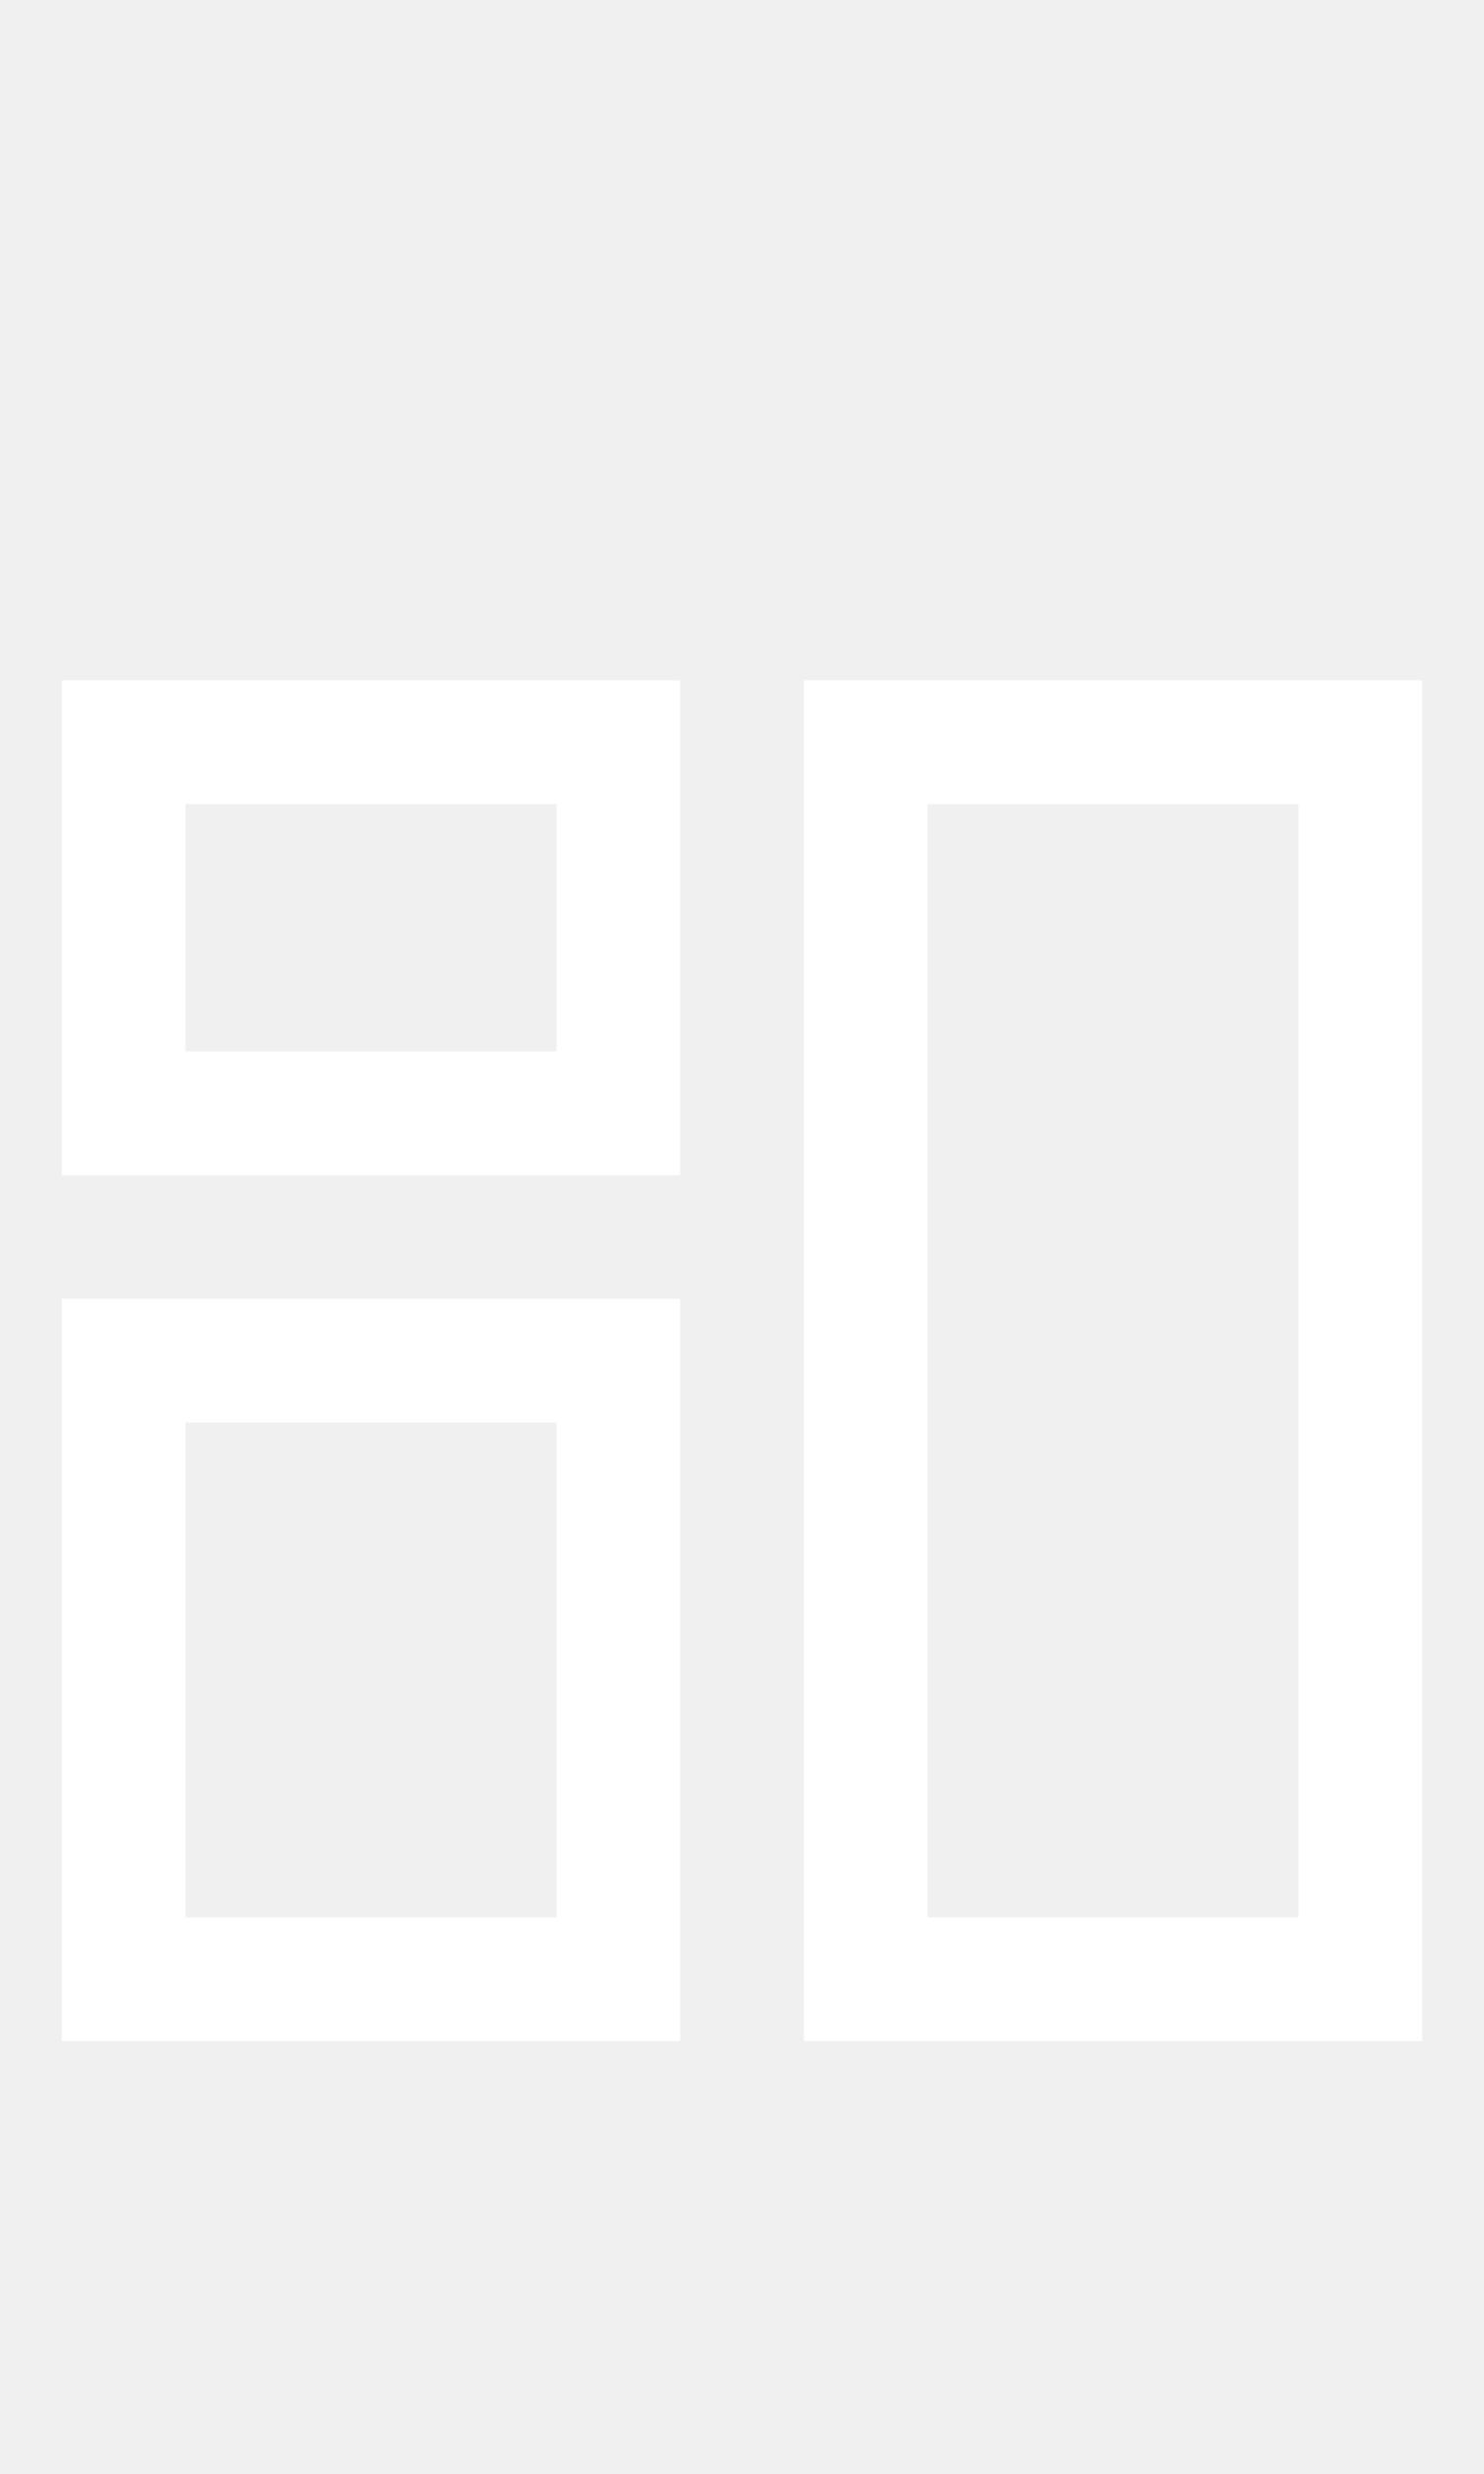
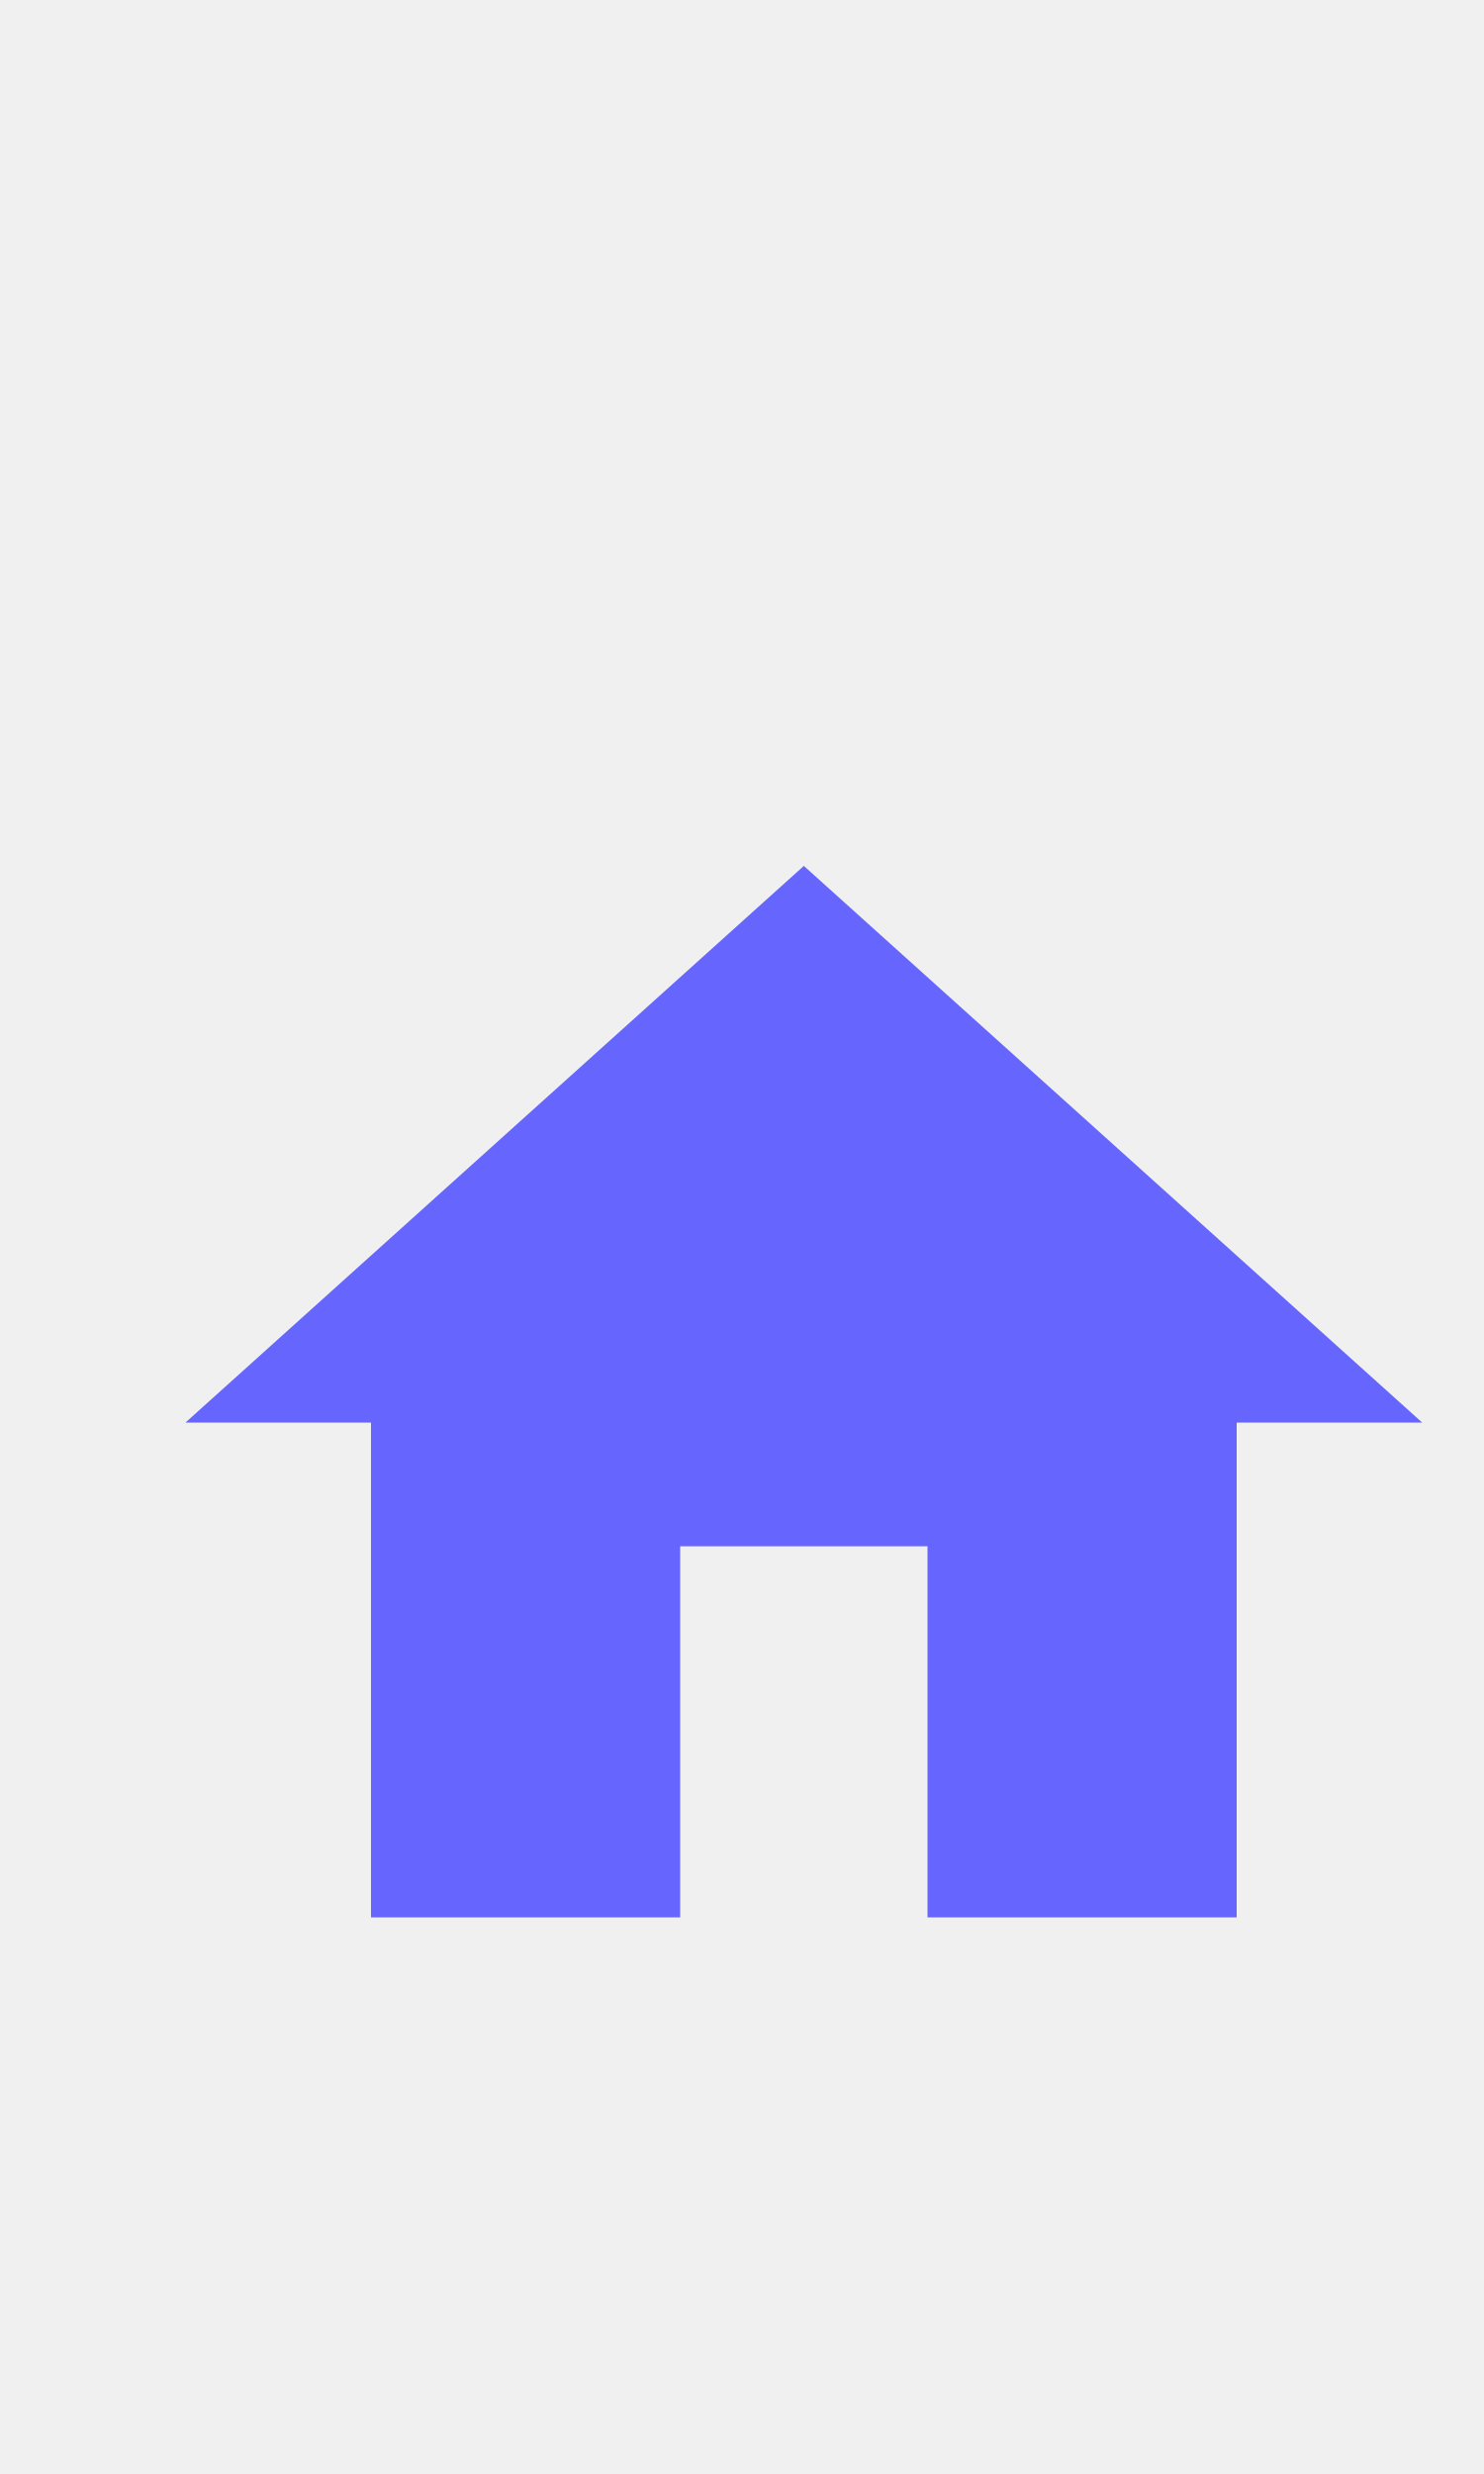
- <svg xmlns="http://www.w3.org/2000/svg" width="24px" height="40px" viewBox="0 0 24 40" version="1.1">
-   <g id="Dashboard" stroke="none" stroke-width="1" fill="none" fill-rule="evenodd">
-     <path d="M11,19 L1,19 L1,11 L11,11 L11,19 Z M3,17 L9,17 L9,13 L3,13 L3,17 Z" id="Path_18866" fill="#FFFFFF" fill-rule="nonzero" />
-     <path d="M23,33 L13,33 L13,11 L23,11 L23,33 Z M15,31 L21,31 L21,13 L15,13 L15,31 Z" id="Path_18867" fill="#FFFFFF" fill-rule="nonzero" />
-     <path d="M11,33 L1,33 L1,21 L11,21 L11,33 Z M3,31 L9,31 L9,23 L3,23 L3,31 Z" id="Path_18868" fill="#FFFFFF" fill-rule="nonzero" />
+ <svg xmlns="http://www.w3.org/2000/svg" width="24px" height="40px" viewBox="0 0 24 40" version="1.1" id="svg14">
+   <defs id="defs18" />
+   <g id="g61" transform="translate(1,11)">
+     <path id="path2" d="M 0,0 H 24 V 24 H 0 Z" style="fill:none" />
+     <path style="fill:#6666ff;fill-opacity:1" id="path4" d="m 10,20 v -6 h 4 v 6 h 5 v -8 h 3 L 12,3 2,12 h 3 v 8 z" />
  </g>
</svg>
